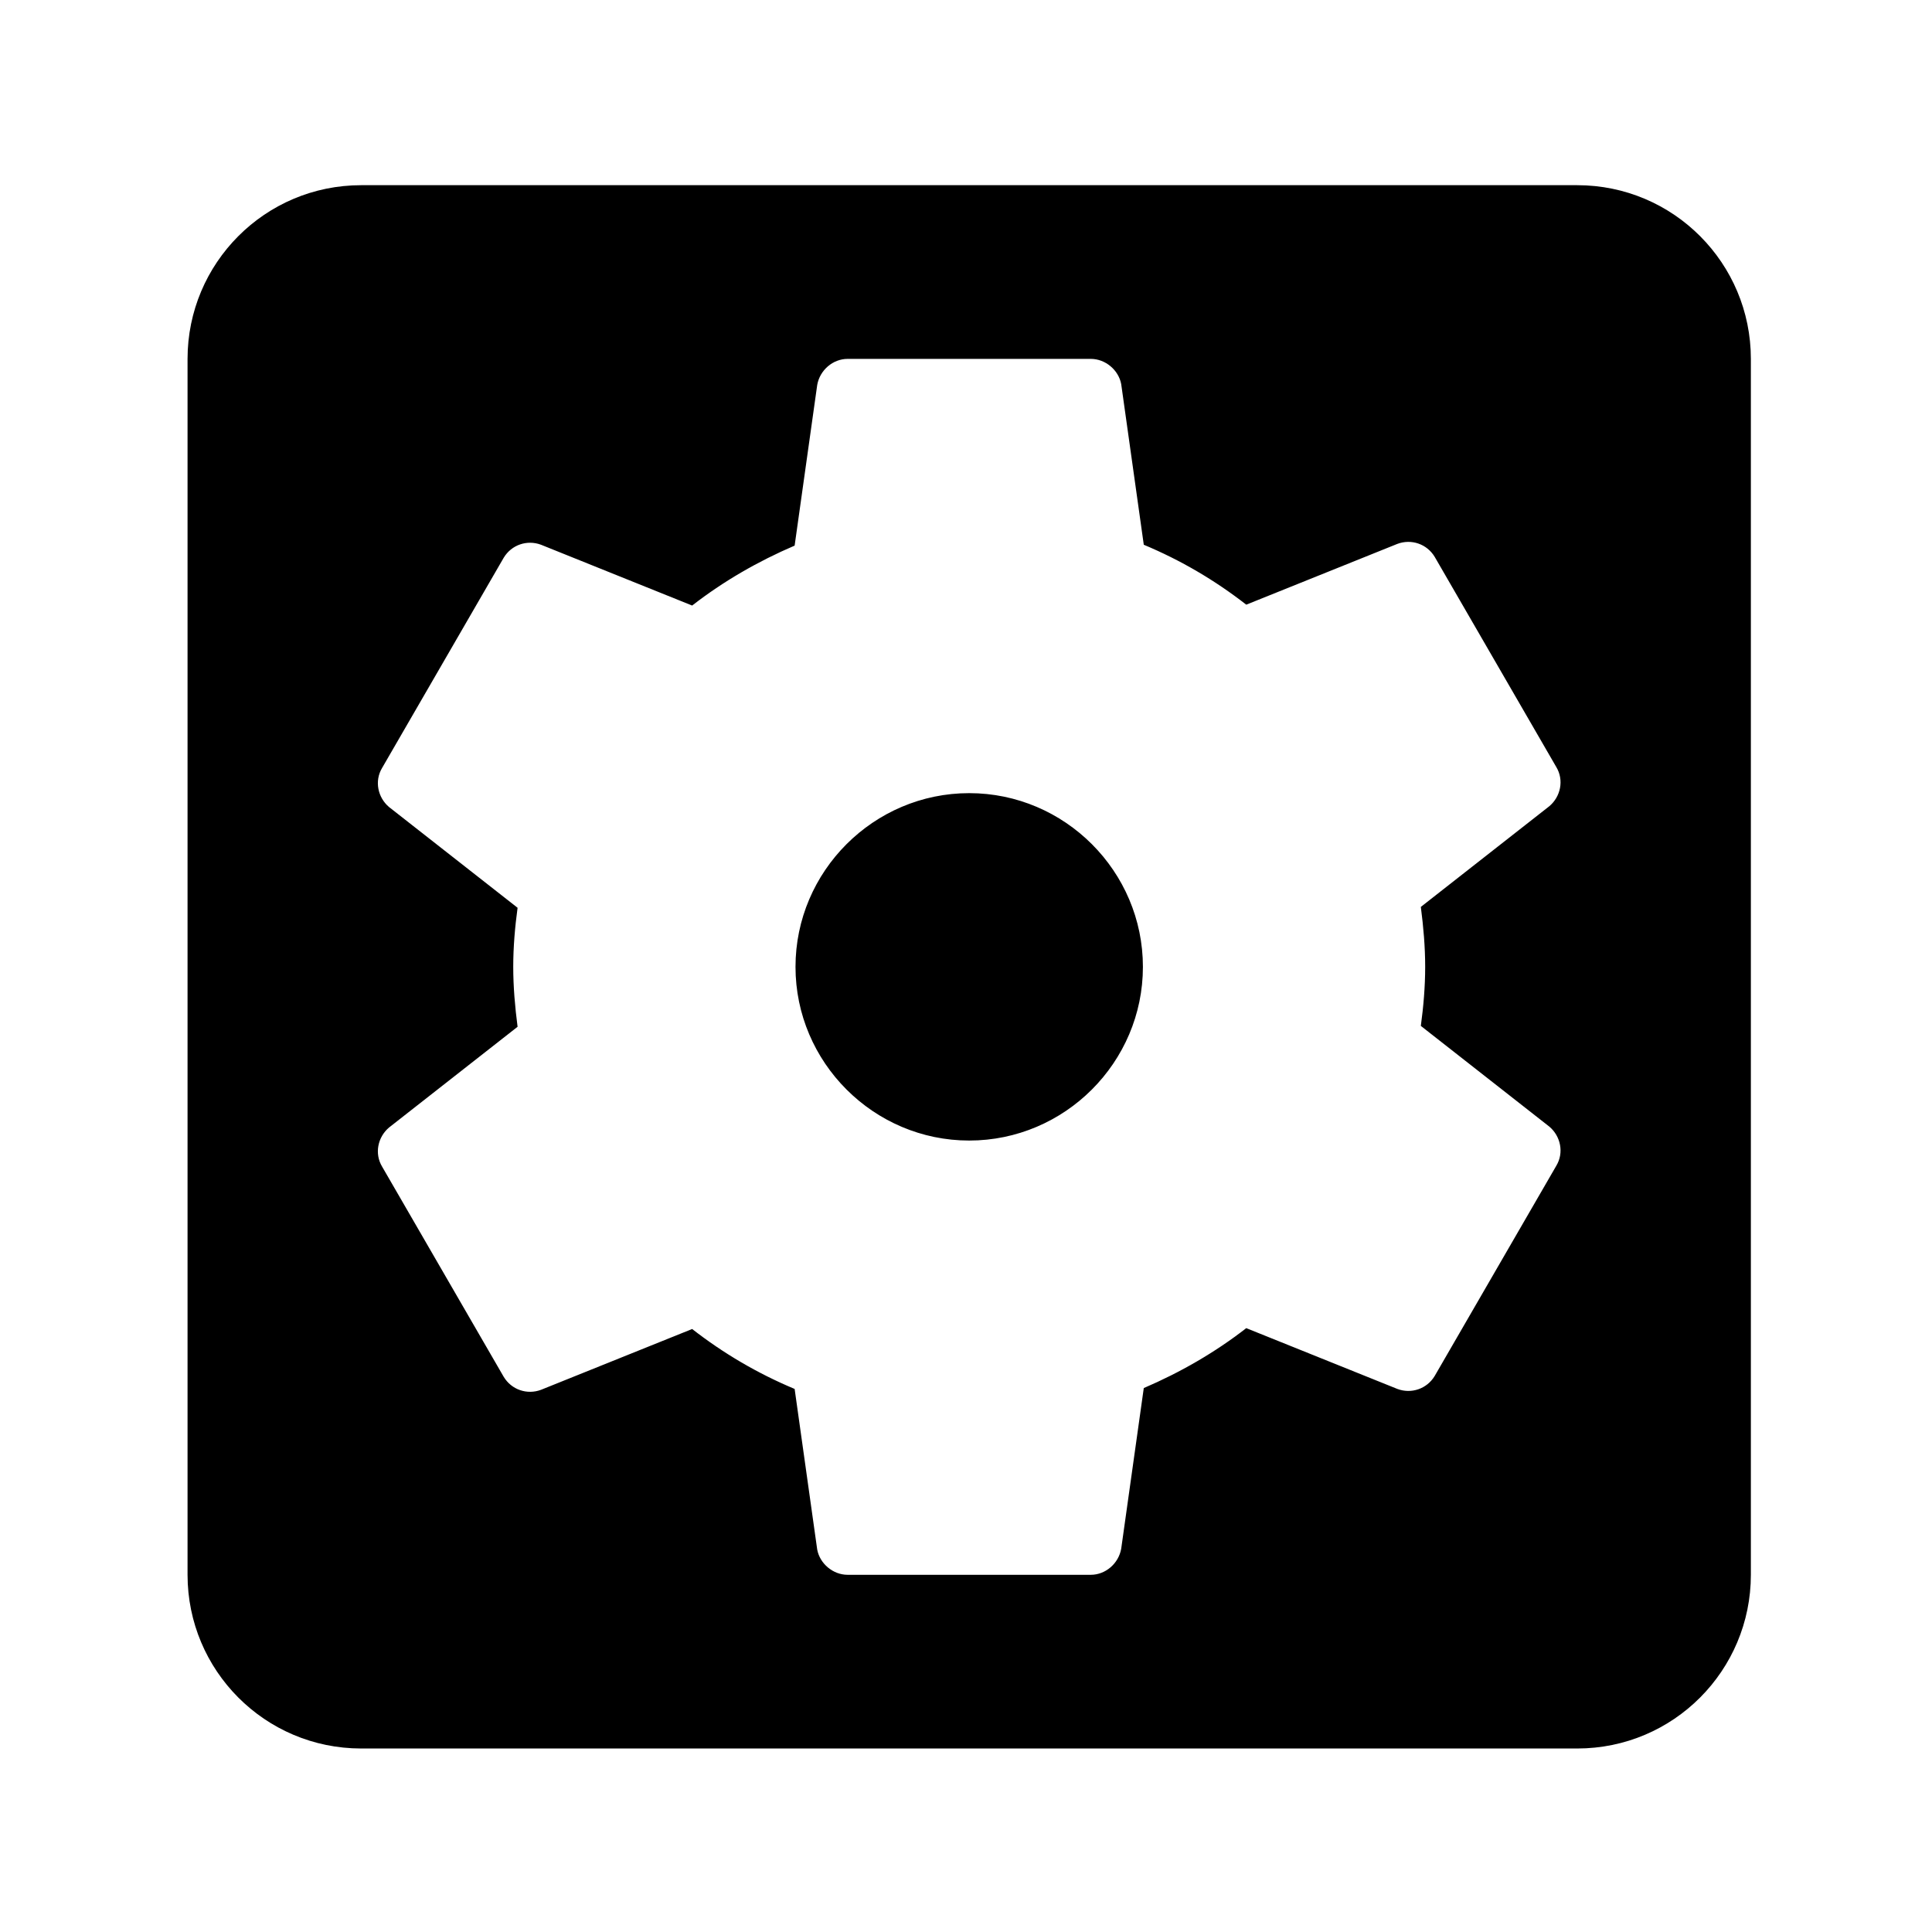
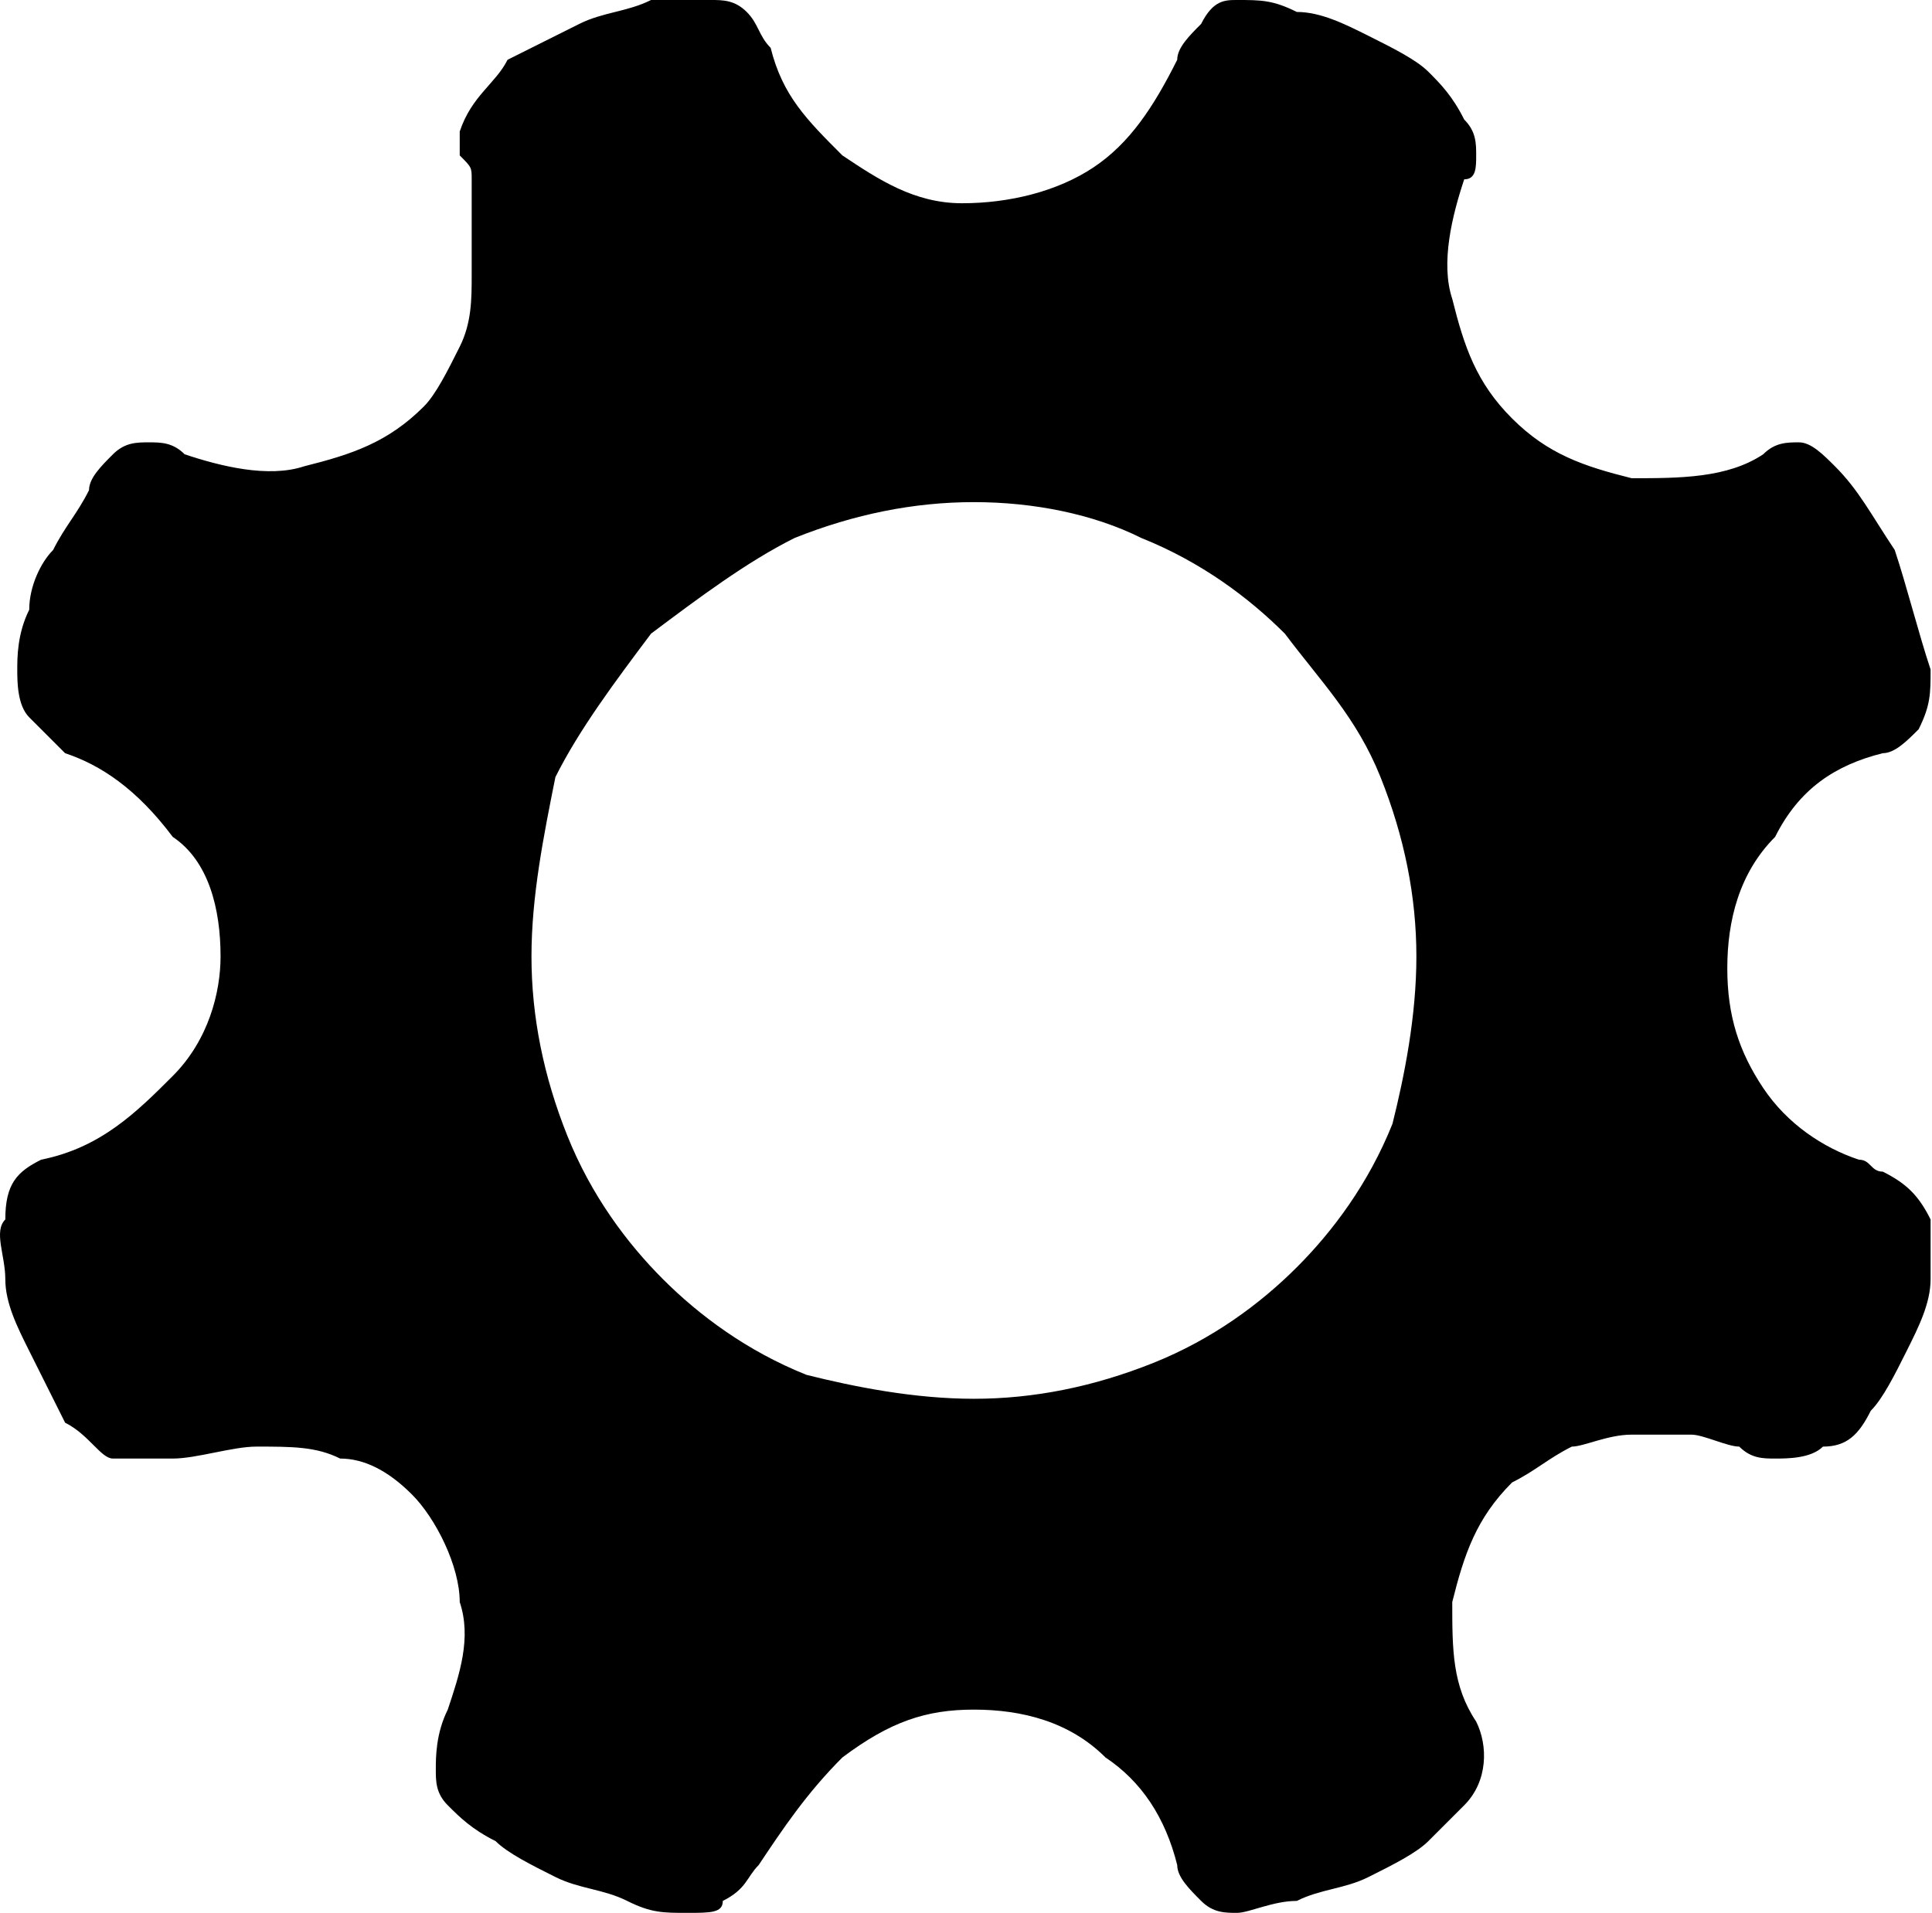
- <svg xmlns="http://www.w3.org/2000/svg" t="1541662663143" class="icon" style="" viewBox="0 0 1024 1024" version="1.1" p-id="9210" width="200" height="200">
+ <svg xmlns="http://www.w3.org/2000/svg" t="1550744413168" class="icon" style="" viewBox="0 0 1034 1024" version="1.1" p-id="14873" width="201.953" height="200">
  <defs>
    <style type="text/css" />
  </defs>
-   <path d="M513.7 420.382c-50.636 0-92.066 41.43-92.066 92.066s41.43 92.066 92.066 92.066 92.066-41.43 92.066-92.066-41.43-92.066-92.066-92.066z m322.23-322.23H191.471c-51.096 0-92.066 41.43-92.066 92.066v644.459c0 50.636 40.969 92.066 92.066 92.066H835.93c51.096 0 92.066-41.43 92.066-92.066v-644.46c0-50.636-40.97-92.065-92.066-92.065z m-80.558 414.295c0 10.588-0.921 21.175-2.302 31.302l68.129 53.398c5.984 5.064 7.826 13.81 3.683 20.715l-64.446 111.399c-4.143 6.905-12.429 9.667-19.794 6.905l-80.097-32.223c-16.572 12.889-34.985 23.477-54.319 31.763l-11.969 85.161c-1.381 7.826-8.286 13.81-16.112 13.81H449.254c-7.826 0-14.73-5.984-16.112-13.35l-11.969-85.161c-19.794-8.286-37.747-18.873-54.319-31.763l-80.097 32.223c-7.365 2.762-15.651 0-19.794-6.905l-64.446-111.399c-4.143-6.905-2.302-15.651 3.683-20.715l68.129-53.398c-1.381-10.588-2.302-21.175-2.302-31.763s0.921-21.175 2.302-31.302L206.2 427.746c-5.984-5.064-7.826-13.81-3.683-20.715l64.446-111.399c4.143-6.905 12.429-9.667 19.794-6.905l80.097 32.223c16.572-12.889 34.985-23.477 54.319-31.763l11.969-85.161c1.381-7.826 8.286-13.81 16.112-13.81h128.892c7.826 0 14.73 5.984 16.112 13.35l11.969 85.161c19.794 8.286 37.747 18.873 54.319 31.763l80.097-32.223c7.365-2.762 15.651 0 19.794 6.905l64.446 111.399c4.143 6.905 2.302 15.651-3.683 20.715l-68.129 53.398c1.381 10.588 2.301 21.175 2.301 31.763z" p-id="9211" />
+   <path d="M1033.244 652.8c0 6.4 0 19.2 0 32s-6.4 25.6-12.8 38.4c-6.4 12.8-12.8 25.6-19.2 32-6.4 12.8-12.8 19.2-25.6 19.2-6.4 6.4-19.2 6.4-25.6 6.4-6.4 0-12.8 0-19.2-6.4-6.4 0-19.2-6.4-25.6-6.4-12.8 0-19.2 0-32 0s-25.6 6.4-32 6.4c-12.8 6.4-19.2 12.8-32 19.2-19.2 19.2-25.6 38.4-32 64 0 25.6 0 44.8 12.8 64 6.4 12.8 6.4 32-6.4 44.8-6.4 6.4-12.8 12.8-19.2 19.2-6.4 6.4-19.2 12.8-32 19.2-12.8 6.4-25.6 6.4-38.4 12.8-12.8 0-25.6 6.4-32 6.4-6.4 0-12.8 0-19.2-6.4-6.4-6.4-12.8-12.8-12.8-19.2l0 0c-6.4-25.6-19.2-44.8-38.4-57.6-19.2-19.2-44.8-25.6-70.4-25.6S476.444 921.6 450.844 940.8c-19.2 19.2-32 38.4-44.8 57.6-6.4 6.4-6.4 12.8-19.2 19.2C386.844 1024 380.444 1024 367.644 1024c-12.8 0-19.2 0-32-6.4-12.8-6.4-25.6-6.4-38.4-12.8-12.8-6.4-25.6-12.8-32-19.2-12.8-6.4-19.2-12.8-25.6-19.2-6.4-6.4-6.4-12.8-6.4-19.2 0-6.4 0-19.2 6.4-32 6.4-19.2 12.8-38.4 6.4-57.6 0-19.2-12.8-44.8-25.6-57.6S194.844 780.8 182.044 780.8c-12.8-6.4-25.6-6.4-44.8-6.4-12.8 0-32 6.4-44.8 6.4s-19.2 0-32 0c-6.4 0-12.8-12.8-25.6-19.2-6.4-12.8-12.8-25.6-19.2-38.4C9.244 710.4 2.844 697.6 2.844 684.8s-6.4-25.6 0-32c0-19.2 6.4-25.6 19.2-32C54.044 614.4 73.244 595.2 92.444 576s25.6-44.8 25.6-64c0-25.6-6.4-51.2-25.6-64C73.244 422.4 54.044 409.6 34.844 403.2 28.444 396.8 22.044 390.4 15.644 384 9.244 377.6 9.244 364.8 9.244 358.4c0-6.4 0-19.2 6.4-32 0-12.8 6.4-25.6 12.8-32 6.4-12.8 12.8-19.2 19.2-32 0-6.4 6.4-12.8 12.8-19.2C66.844 236.8 73.244 236.8 79.644 236.8c6.4 0 12.8 0 19.2 6.4 19.2 6.4 44.8 12.8 64 6.4 25.6-6.4 44.8-12.8 64-32 6.4-6.4 12.8-19.2 19.2-32 6.4-12.8 6.4-25.6 6.4-38.4s0-25.6 0-32c0-12.8 0-19.2 0-19.2 0-6.4 0-6.4-6.4-12.8 0-6.4 0-12.8 0-12.8 6.4-19.2 19.2-25.6 25.6-38.4 12.8-6.4 25.6-12.8 38.4-19.2C322.844 6.4 335.644 6.4 348.444 0c12.8 0 25.6 0 32 0C386.844 0 393.244 0 399.644 6.4c6.4 6.4 6.4 12.8 12.8 19.2C418.844 51.2 431.644 64 450.844 83.2c19.2 12.8 38.4 25.6 64 25.6 25.6 0 51.2-6.4 70.4-19.2 19.2-12.8 32-32 44.8-57.6 0-6.4 6.4-12.8 12.8-19.2C649.244 0 655.644 0 662.044 0c12.8 0 19.2 0 32 6.4 12.8 0 25.6 6.4 38.4 12.8 12.8 6.4 25.6 12.8 32 19.2C770.844 44.8 777.244 51.2 783.644 64c6.4 6.4 6.4 12.8 6.4 19.2 0 6.4 0 12.8-6.4 12.8-6.4 19.2-12.8 44.8-6.4 64 6.4 25.6 12.8 44.8 32 64s38.4 25.6 64 32c25.6 0 51.2 0 70.4-12.8 6.4-6.4 12.8-6.4 19.2-6.4 6.4 0 12.8 6.4 19.2 12.8 12.8 12.8 19.2 25.6 32 44.8 6.4 19.2 12.8 44.8 19.2 64 0 12.8 0 19.2-6.4 32-6.4 6.4-12.8 12.8-19.2 12.8C982.044 409.6 962.844 422.4 950.044 448c-19.2 19.2-25.6 44.8-25.6 70.4 0 25.6 6.4 44.8 19.2 64 12.8 19.2 32 32 51.2 38.4 6.4 0 6.4 6.4 12.8 6.4C1020.444 633.6 1026.844 640 1033.244 652.8L1033.244 652.8 1033.244 652.8 1033.244 652.8zM521.244 748.8c32 0 64-6.4 96-19.2 32-12.8 57.6-32 76.8-51.2 19.2-19.2 38.4-44.8 51.2-76.8C751.644 576 758.044 544 758.044 512s-6.4-64-19.2-96C726.044 384 706.844 364.8 687.644 339.2 668.444 320 642.844 300.8 610.844 288 585.244 275.2 553.244 268.8 521.244 268.8s-64 6.4-96 19.2C399.644 300.8 374.044 320 348.444 339.2 329.244 364.8 310.044 390.4 297.244 416 290.844 448 284.444 480 284.444 512s6.4 64 19.2 96c12.8 32 32 57.6 51.2 76.8 19.2 19.2 44.8 38.4 76.8 51.2C457.244 742.4 489.244 748.8 521.244 748.8L521.244 748.8 521.244 748.8 521.244 748.8z" p-id="14874" />
</svg>
